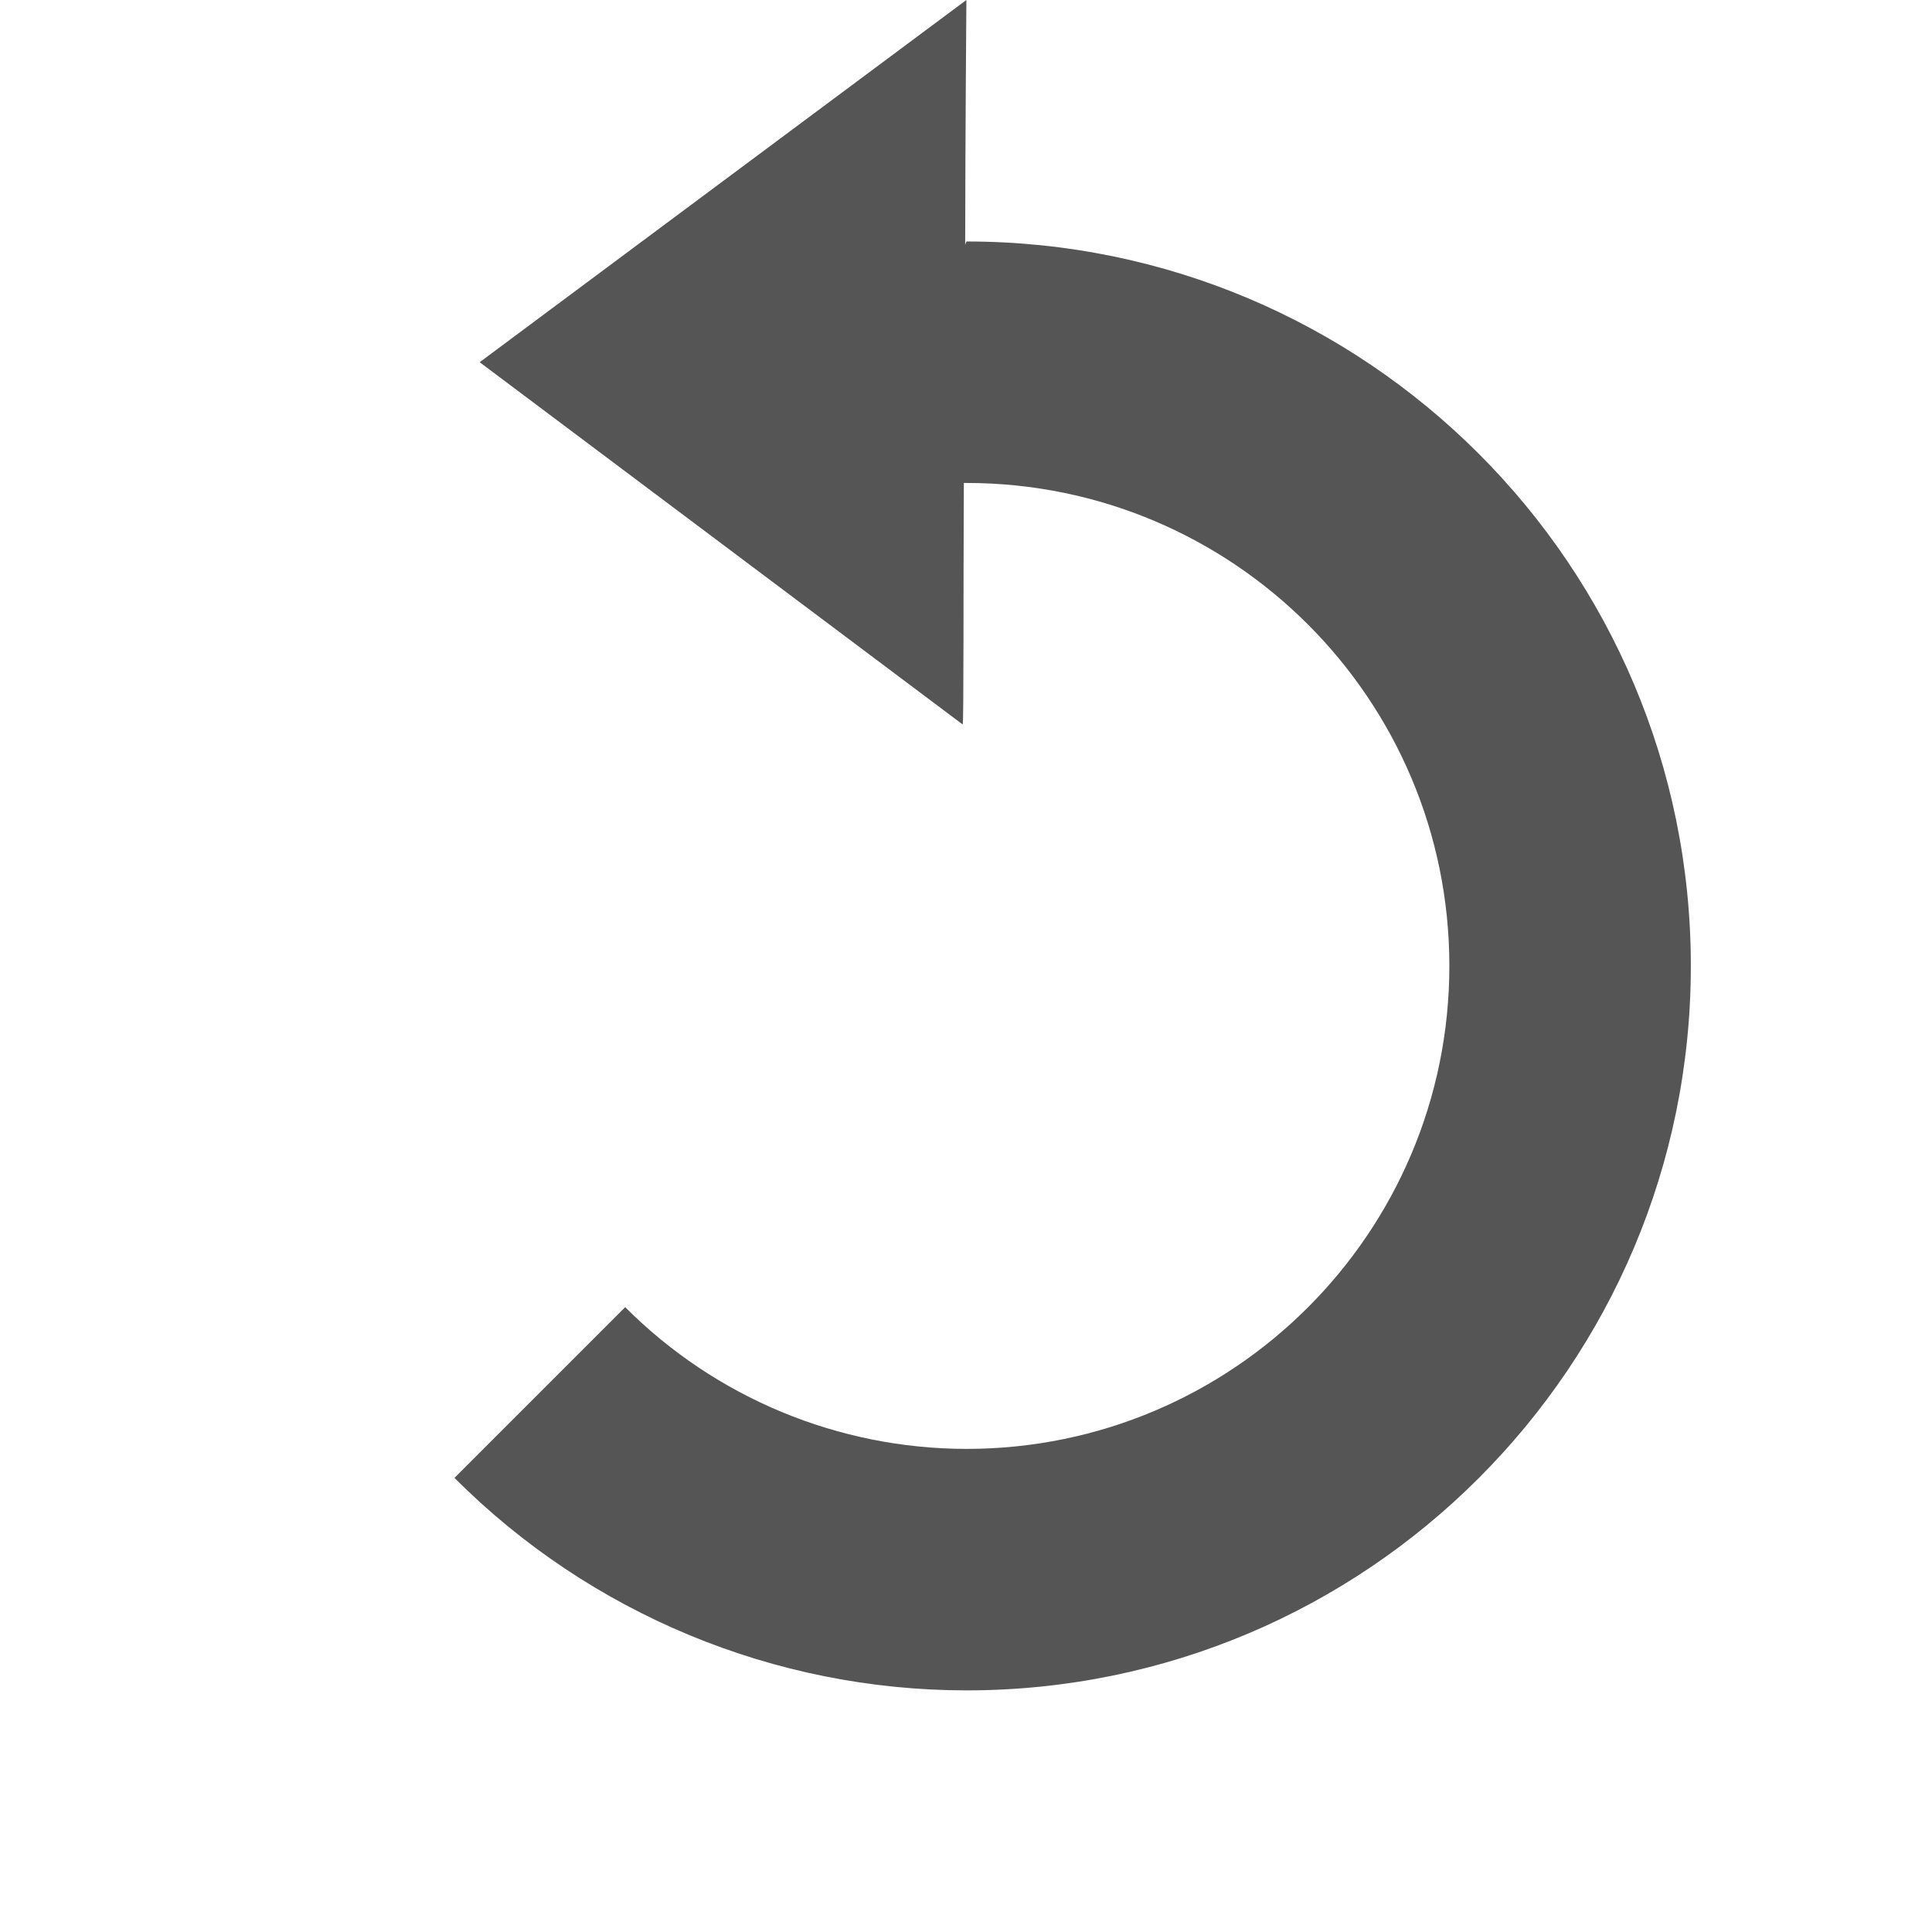
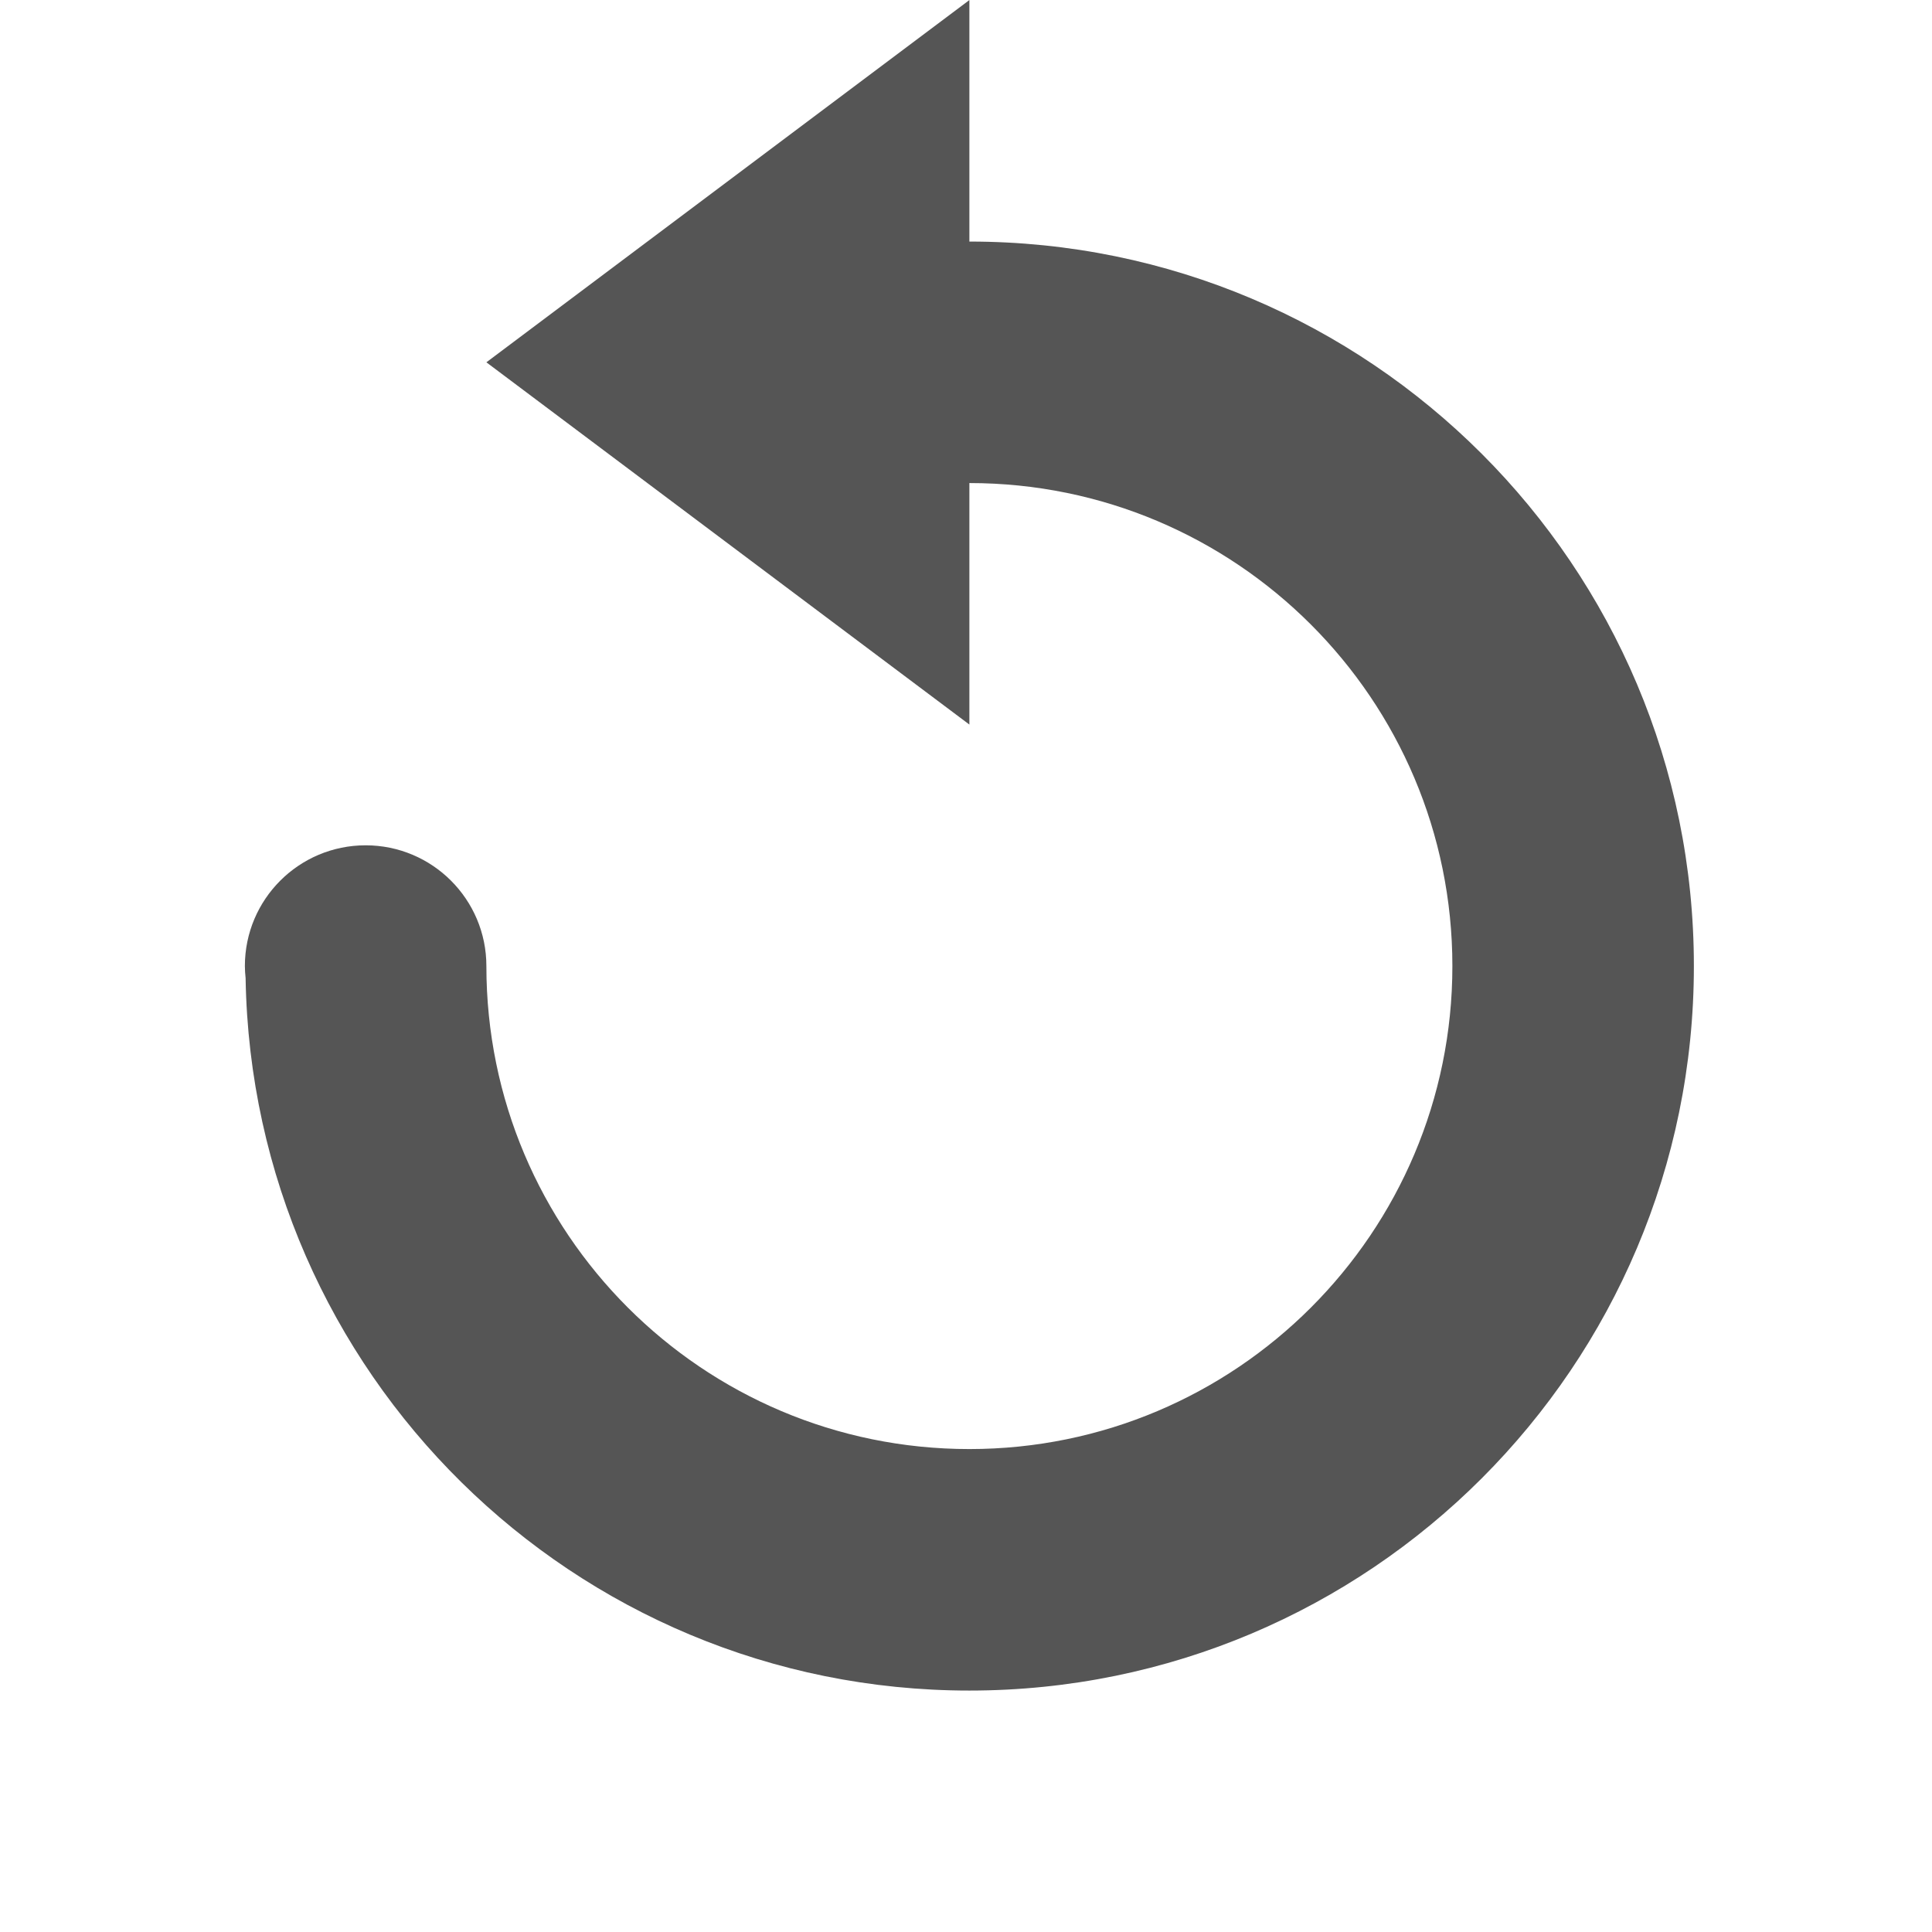
- <svg xmlns="http://www.w3.org/2000/svg" xmlns:ns1="http://www.openswatchbook.org/uri/2009/osb" height="16.001" id="svg7384" style="enable-background:new" version="1.1" width="16">
+ <svg xmlns="http://www.w3.org/2000/svg" xmlns:ns1="http://www.openswatchbook.org/uri/2009/osb" height="16" id="svg7384" style="enable-background:new" version="1.1" width="16">
  <defs id="defs7386">
    <linearGradient id="linearGradient5606" ns1:paint="solid">
      <stop id="stop5608" offset="0" style="stop-color:#000000;stop-opacity:1;" />
    </linearGradient>
    <filter id="filter7554" style="color-interpolation-filters:sRGB">
      <feBlend id="feBlend7556" in2="BackgroundImage" mode="darken" />
    </filter>
  </defs>
-   <g id="layer9" style="display:inline" transform="translate(-485.0003,-100.9961)" />
-   <g id="layer10" style="display:inline;filter:url(#filter7554)" transform="translate(-485.0003,-100.9961)" />
-   <g id="layer1" style="display:inline" transform="translate(-244.0001,-717.9961)" />
-   <g id="layer14" style="display:inline" transform="translate(-485.0003,-100.9961)" />
-   <g id="layer15" style="display:inline" transform="translate(-485.0003,-100.9961)" />
-   <g id="g71291" style="display:inline" transform="translate(-485.0003,-100.9961)" />
-   <g id="layer2" style="display:inline" transform="translate(-244.0001,-567.9961)" />
-   <g id="g6058" style="display:inline" transform="translate(-244.0001,-567.9961)" />
-   <g id="layer12" style="display:inline" transform="translate(-485.0003,-100.9961)">
-     <path d="m 493.004,100.996 -4.031,3 4,3 c 0.01,0 0.005,-1.111 0.01,-2 l 0.021,0 c 2.209,0 4,1.791 4,4 0,2.209 -1.791,4 -4,4 -1.06,-10e-4 -2.077,-0.423 -2.826,-1.174 l -1.414,1.414 c 1.124,1.126 2.649,1.759 4.24,1.76 3.314,0 6,-2.686 6,-6 0,-3.314 -2.686,-6 -6,-6 l -0.01,0.027 c 0.001,-0.907 0.01,-2.027 0.01,-2.027 z" id="path11359" style="fill:#555555;fill-opacity:1;stroke:none" />
+   <g id="layer9" style="display:inline" transform="translate(-485.034,-101.0175)" />
+   <g id="layer10" style="display:inline;filter:url(#filter7554)" transform="translate(-485.034,-101.0175)" />
+   <g id="layer1" style="display:inline" transform="translate(-244.0338,-718.0175)" />
+   <g id="layer14" style="display:inline" transform="translate(-485.034,-101.0175)" />
+   <g id="layer15" style="display:inline" transform="translate(-485.034,-101.0175)" />
+   <g id="g71291" style="display:inline" transform="translate(-485.034,-101.0175)" />
+   <g id="layer2" style="display:inline" transform="translate(-244.0338,-568.0175)" />
+   <g id="g6058" style="display:inline" transform="translate(-244.0338,-568.0175)" />
+   <g id="layer12" style="display:inline" transform="translate(-485.034,-101.0175)">
+     <path d="m 499.062,109.018 c 0,3.314 -2.686,6 -6,6 -3.28,0 -5.94,-2.633 -5.994,-5.9 a 1,1 0 0 1 -0.006,-0.1 1,1 0 0 1 1,-1 1,1 0 0 1 1,1 c 0,2.209 1.791,4 4,4 2.209,0 4,-1.791 4,-4 0,-2.209 -1.791,-4 -4,-4 l 0,2 -4,-3 4,-3 0,2 c 3.314,0 6,2.686 6,6 z" id="path6694" style="opacity:1;fill:#555555;fill-opacity:1;stroke:none;stroke-width:2;stroke-linecap:square;stroke-linejoin:miter;stroke-miterlimit:4;stroke-dasharray:none;stroke-opacity:1" />
  </g>
</svg>
